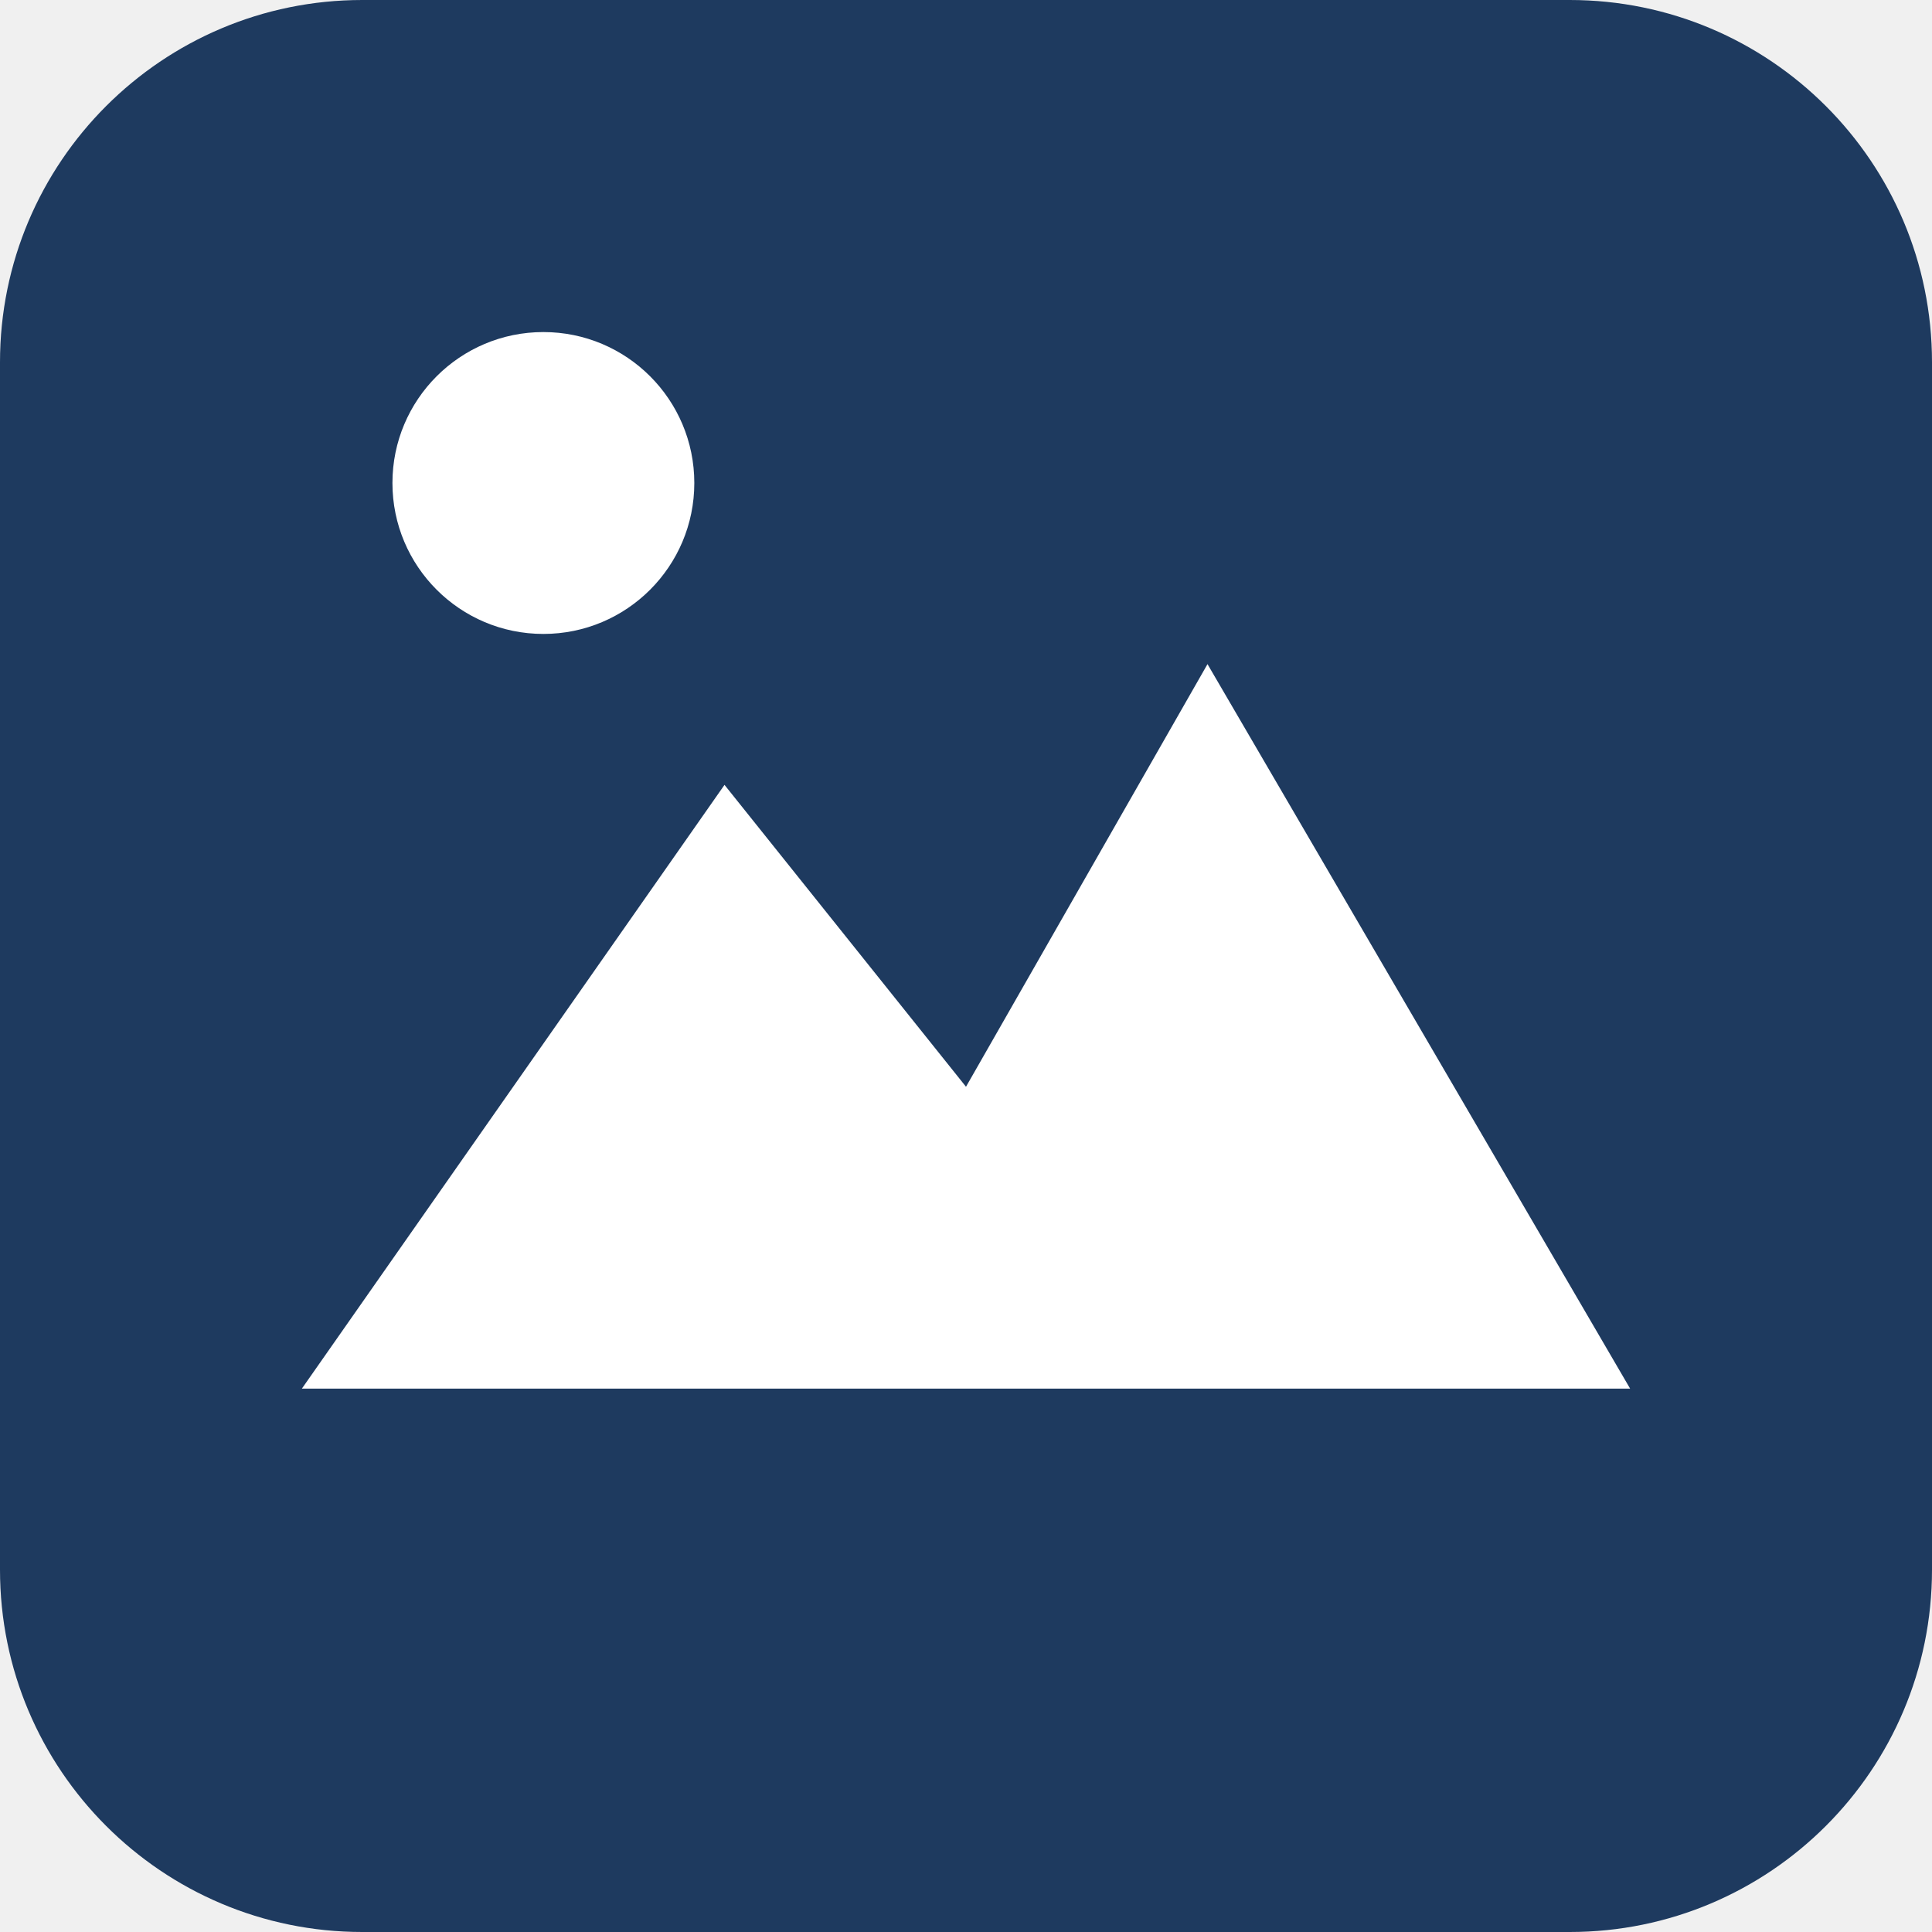
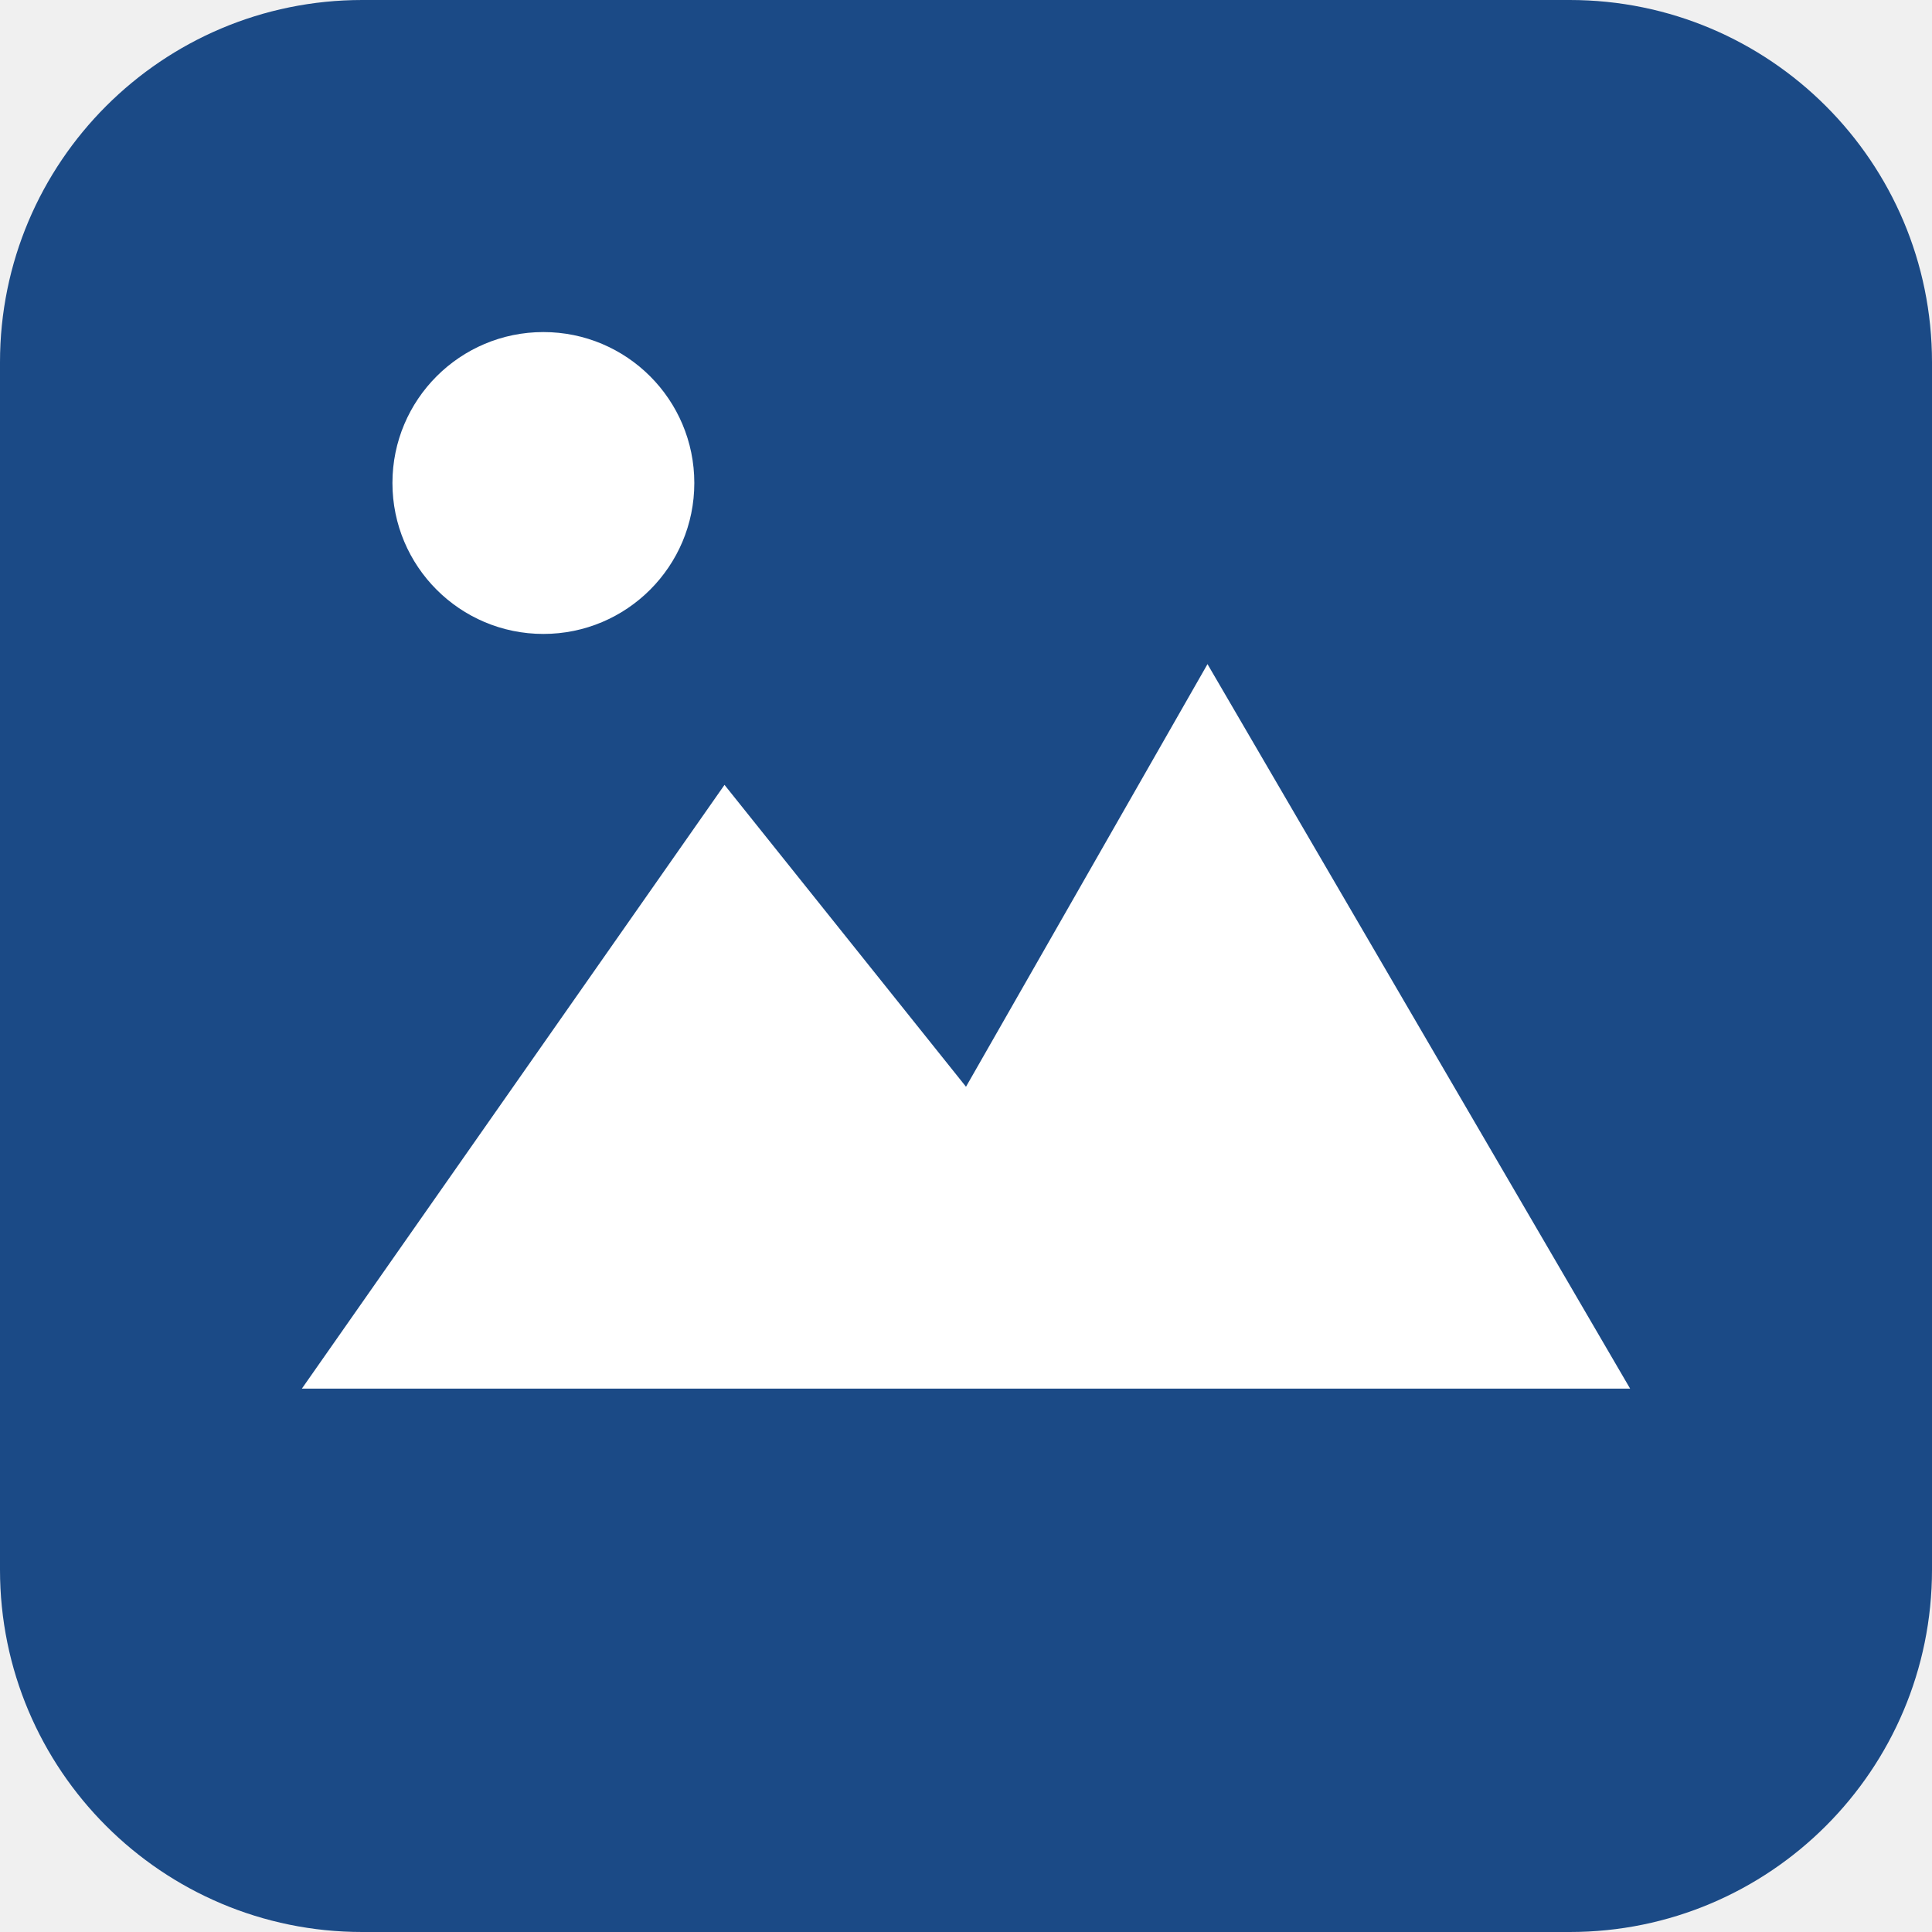
<svg xmlns="http://www.w3.org/2000/svg" viewBox="0 0 64 64">
-   <rect width="64" height="64" rx="12" fill="#1E3A5F" />
+   <rect width="64" height="64" rx="12" fill="#1B4A86" />
  <path d="M10 46 L24 26 L32 36 L40 22 L54 46 Z" fill="#fff" />
  <circle cx="18" cy="16" r="5" fill="#fff" />
</svg>
